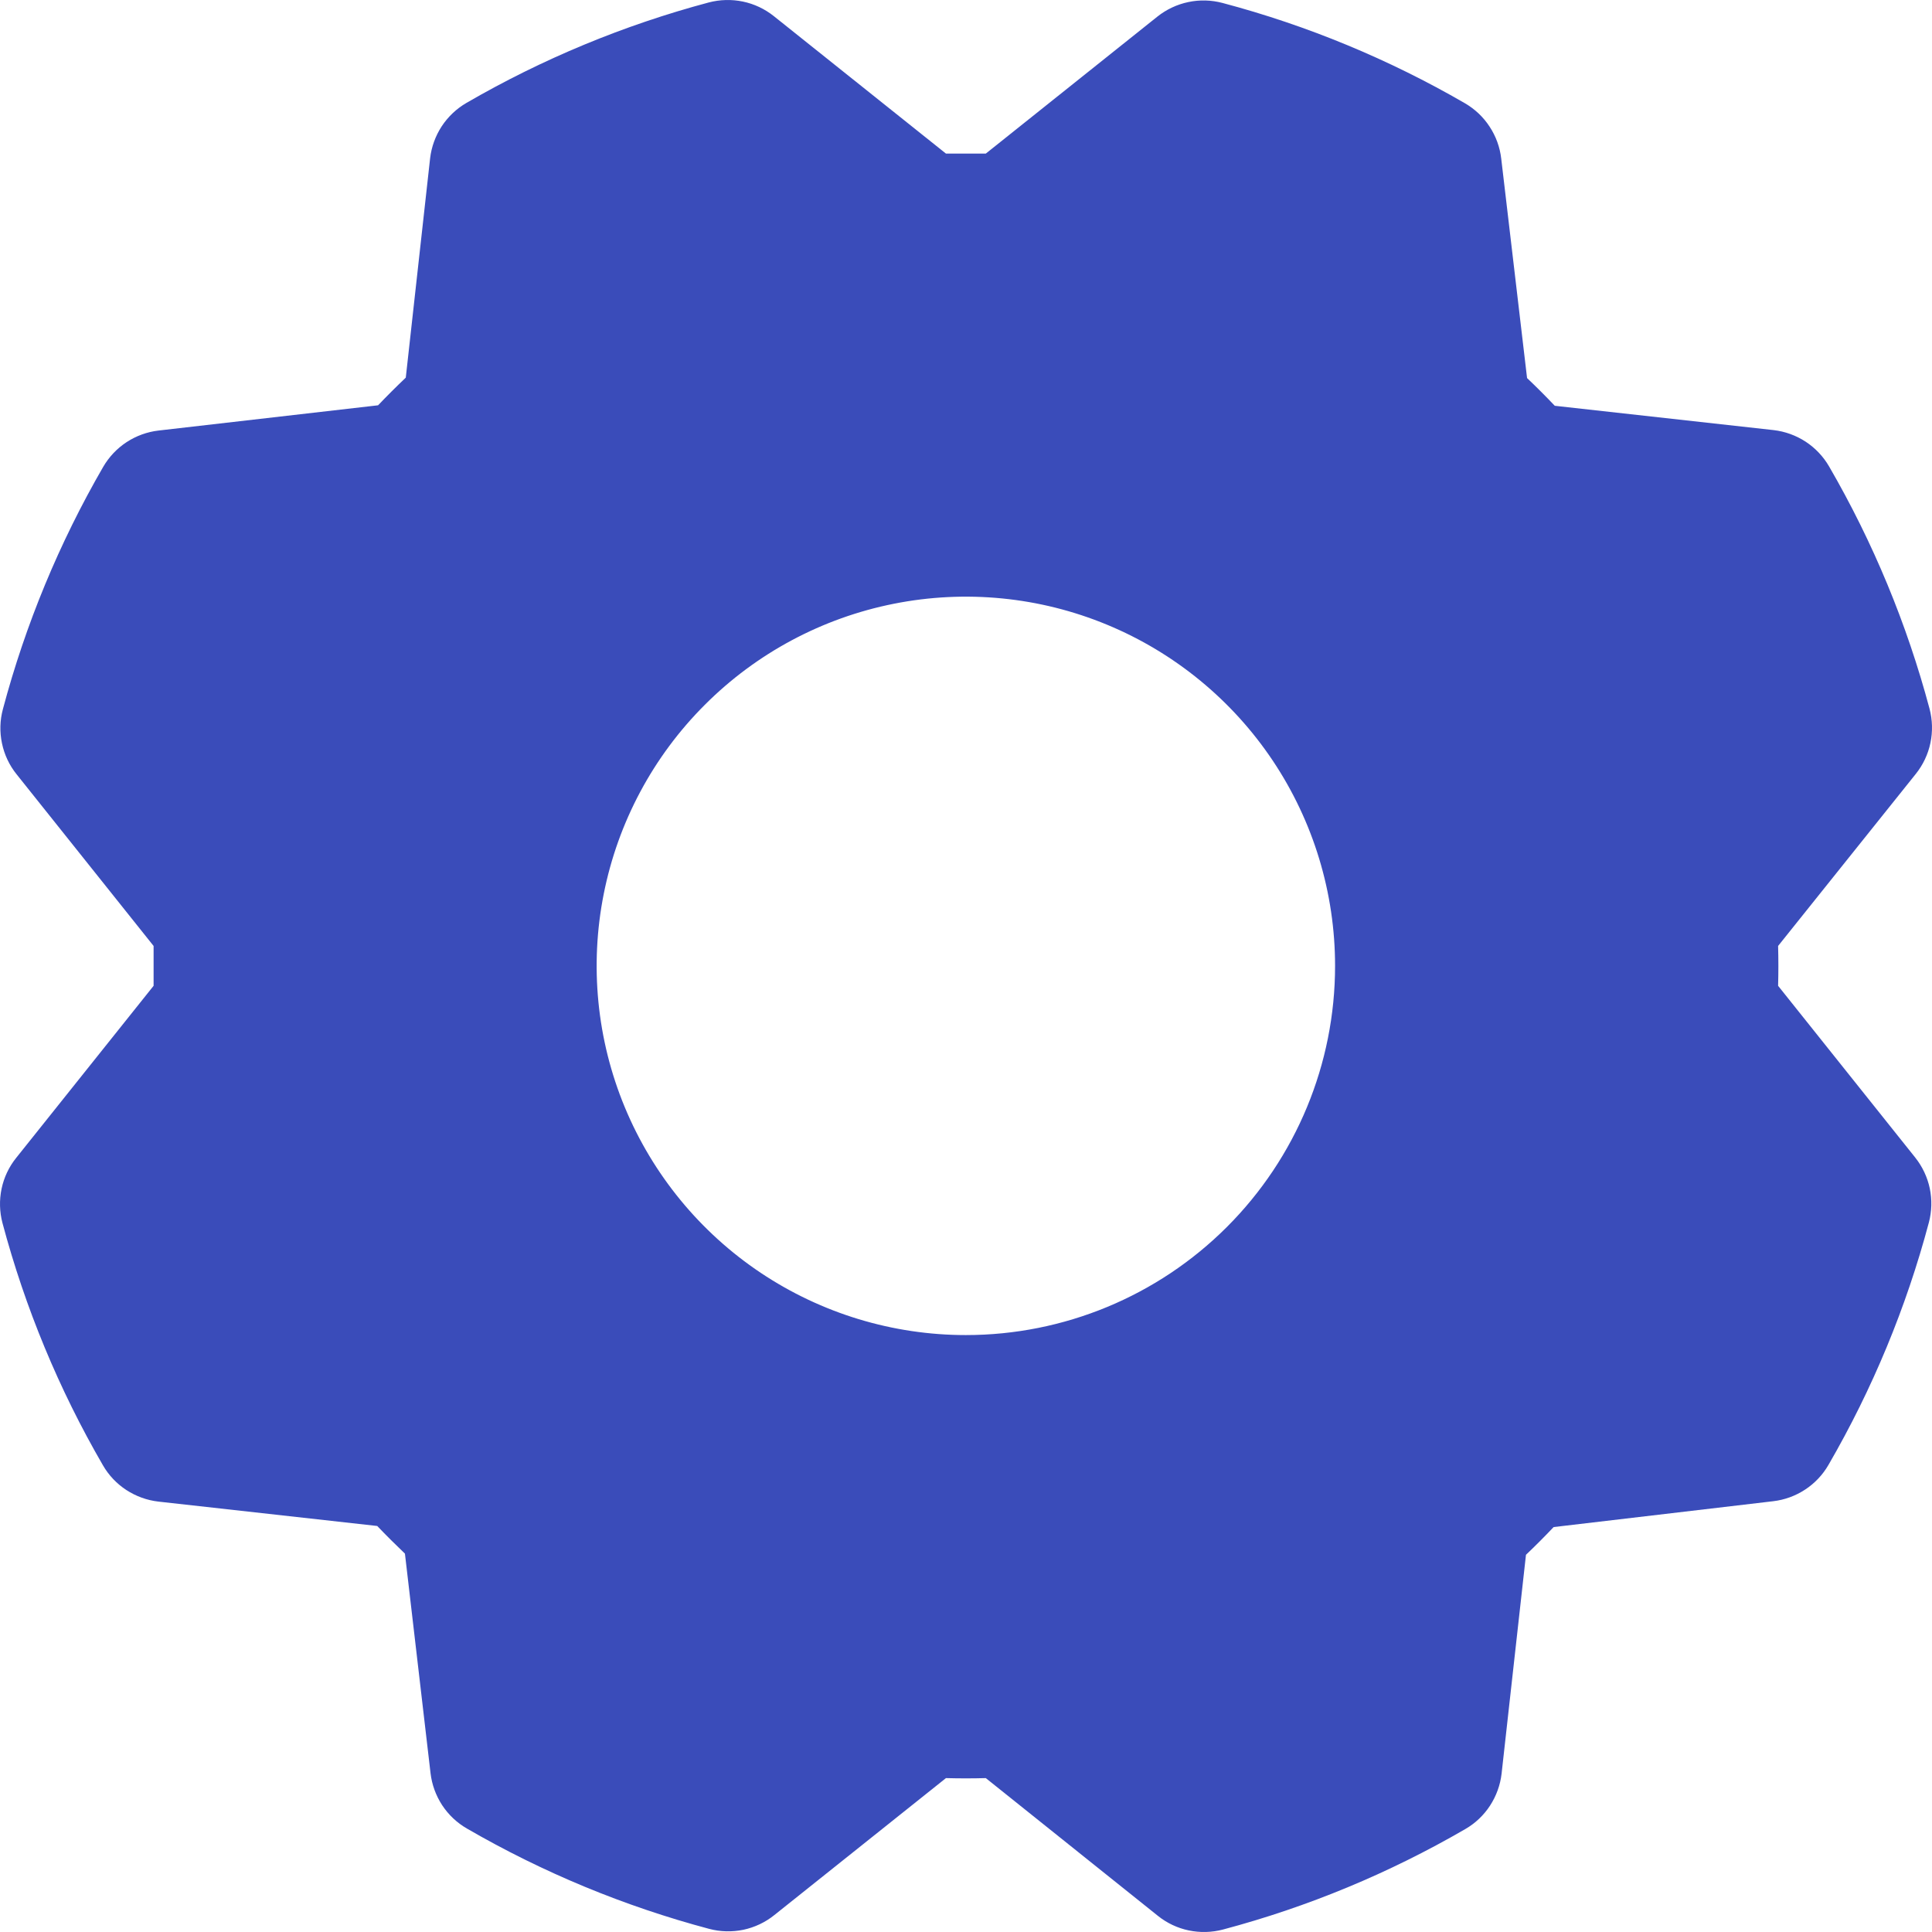
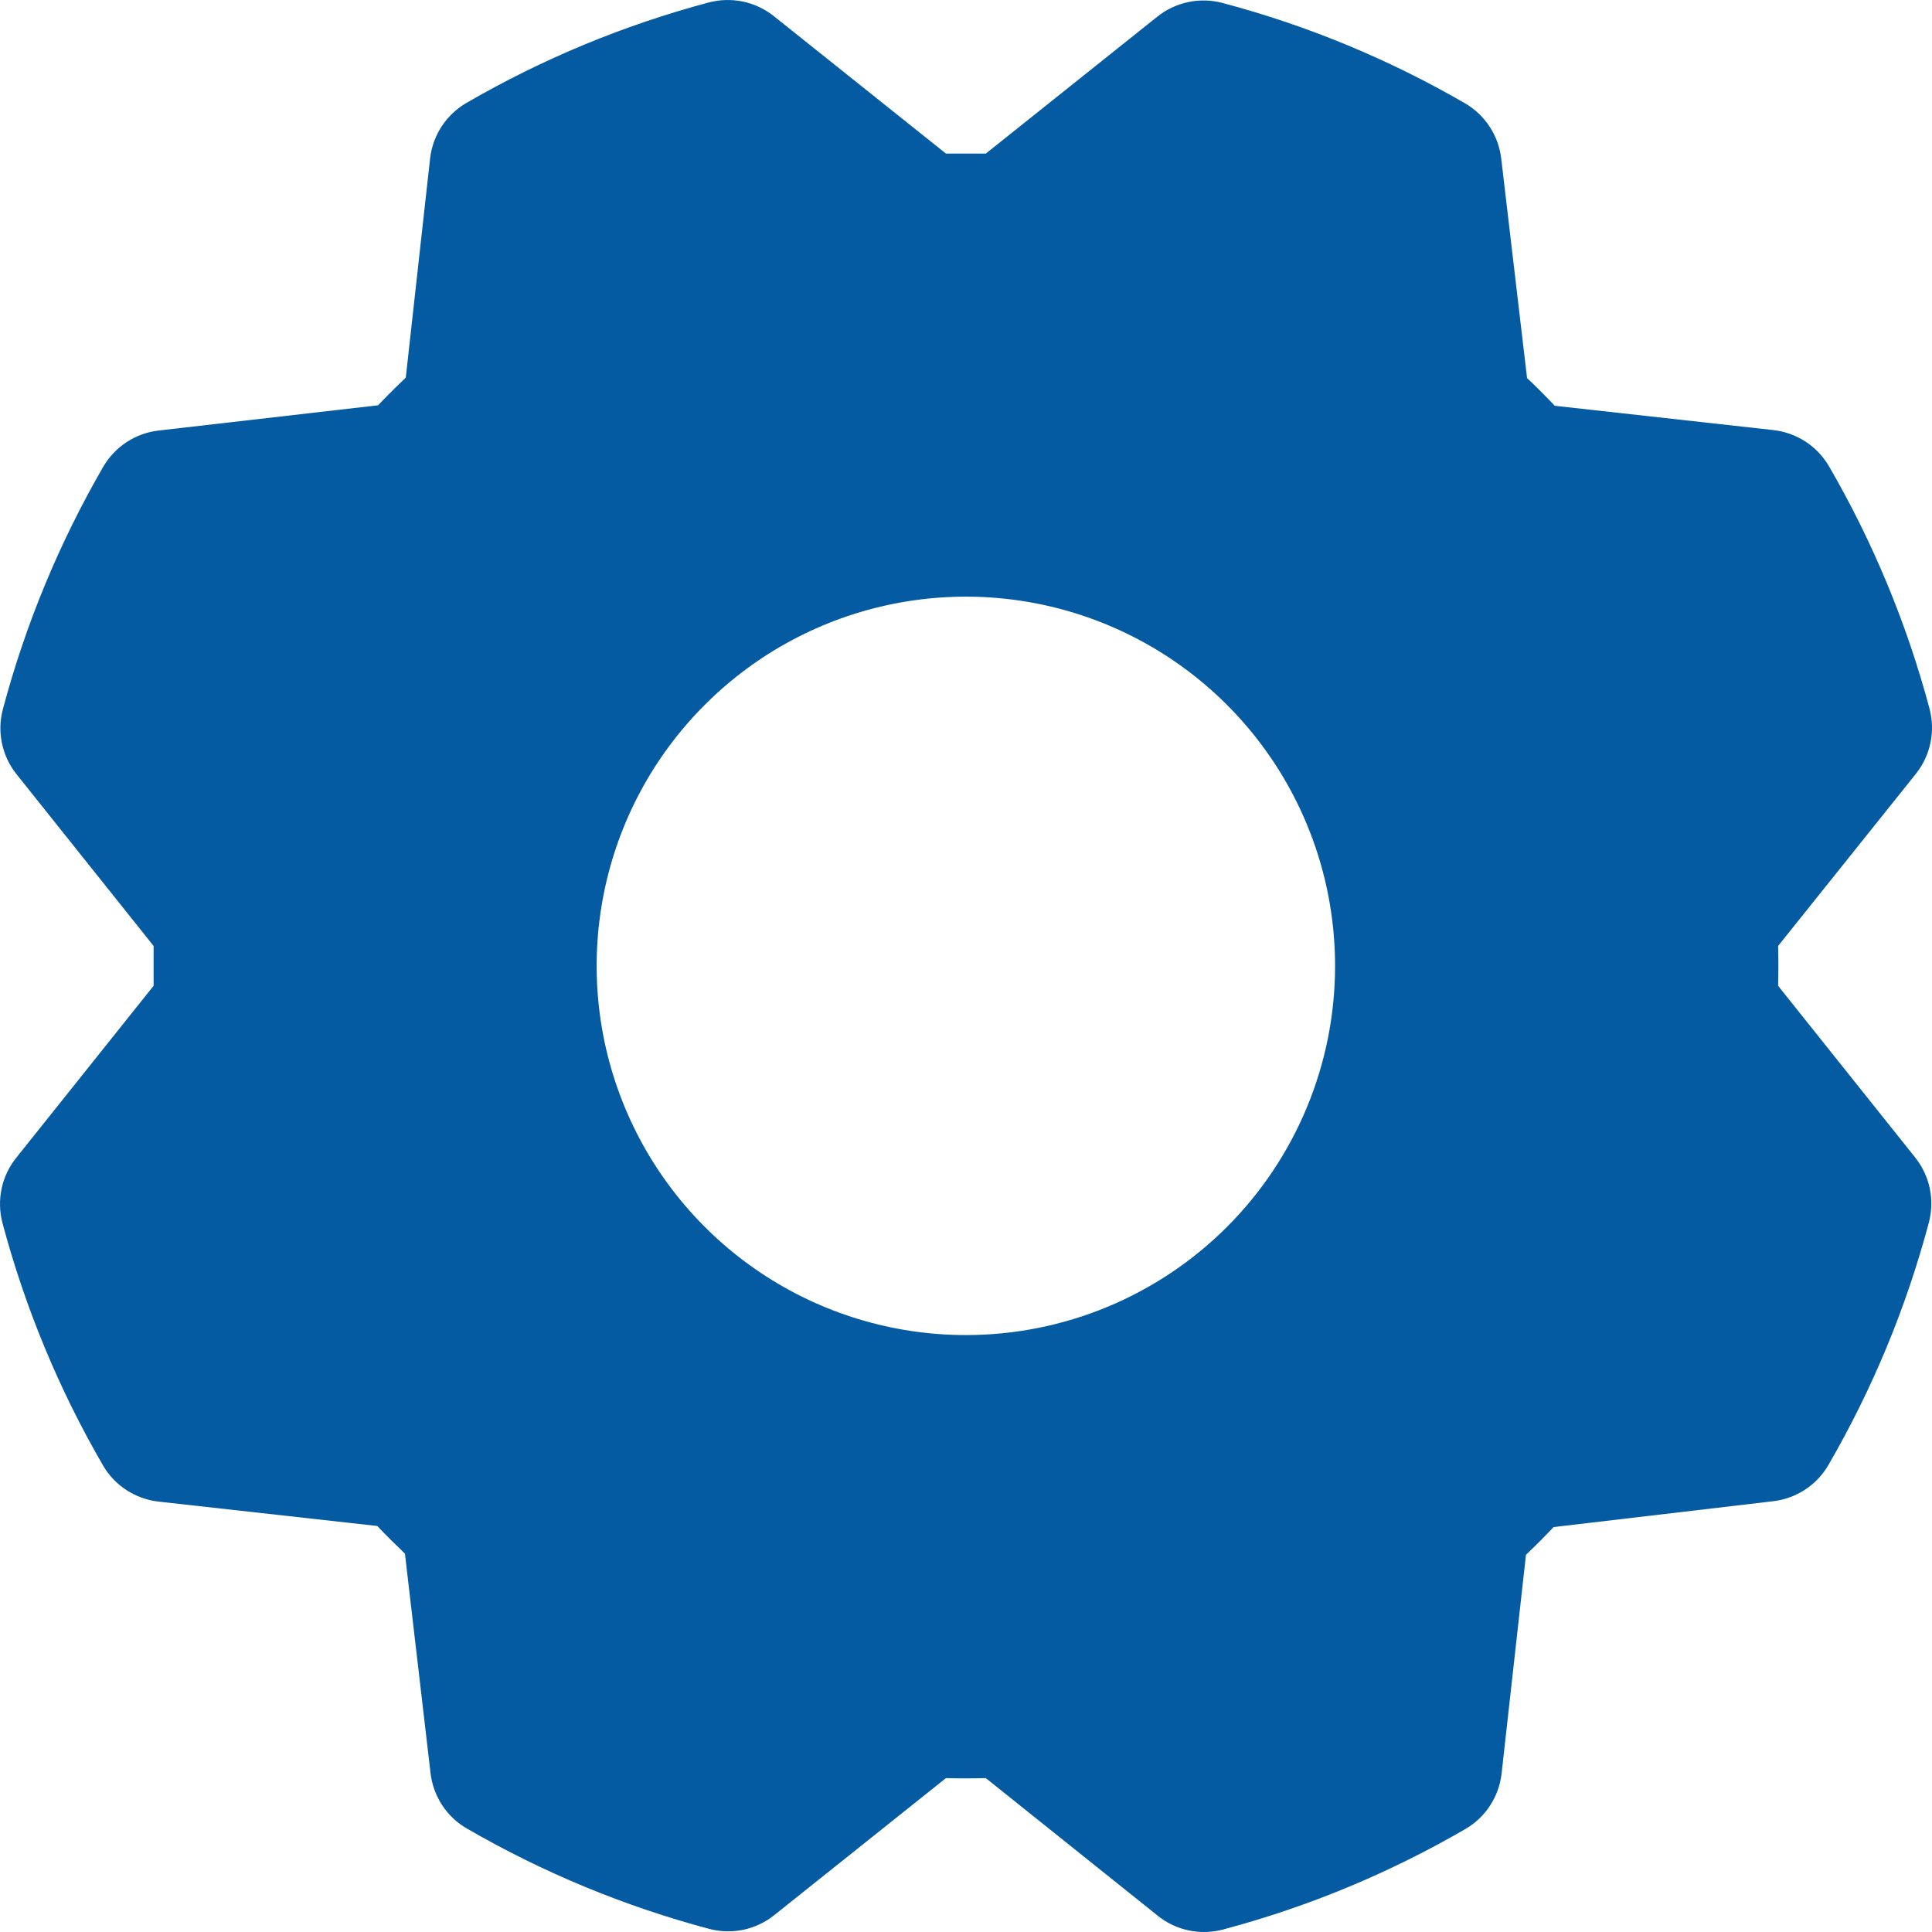
<svg xmlns="http://www.w3.org/2000/svg" width="32" height="32" viewBox="0 0 32 32" fill="none">
-   <path d="M29.451 16.328C29.457 16.108 29.457 15.888 29.451 15.668L31.732 12.818C31.852 12.668 31.935 12.492 31.974 12.305C32.013 12.118 32.008 11.924 31.959 11.738C31.584 10.333 31.025 8.984 30.295 7.725C30.2 7.561 30.067 7.421 29.908 7.316C29.748 7.212 29.567 7.146 29.378 7.124L25.752 6.721C25.601 6.562 25.448 6.409 25.293 6.262L24.865 2.627C24.843 2.437 24.777 2.256 24.672 2.097C24.568 1.937 24.427 1.805 24.262 1.709C23.004 0.981 21.655 0.422 20.249 0.049C20.064 -0 19.87 -0.006 19.683 0.034C19.495 0.073 19.32 0.156 19.17 0.275L16.328 2.544C16.108 2.544 15.888 2.544 15.668 2.544L12.818 0.268C12.668 0.148 12.492 0.065 12.305 0.026C12.118 -0.013 11.924 -0.008 11.738 0.041C10.333 0.416 8.984 0.975 7.725 1.705C7.561 1.8 7.421 1.933 7.316 2.092C7.212 2.252 7.146 2.433 7.124 2.622L6.721 6.255C6.562 6.406 6.409 6.559 6.262 6.713L2.627 7.131C2.437 7.153 2.256 7.219 2.097 7.323C1.937 7.428 1.805 7.568 1.709 7.733C0.981 8.991 0.422 10.341 0.048 11.746C-0.002 11.931 -0.007 12.125 0.033 12.313C0.072 12.5 0.155 12.676 0.275 12.825L2.544 15.668C2.544 15.888 2.544 16.108 2.544 16.328L0.268 19.178C0.148 19.327 0.065 19.503 0.026 19.69C-0.013 19.878 -0.008 20.072 0.041 20.257C0.416 21.662 0.975 23.012 1.705 24.27C1.8 24.435 1.933 24.575 2.092 24.679C2.252 24.783 2.433 24.849 2.622 24.871L6.248 25.275C6.4 25.434 6.553 25.586 6.707 25.733L7.131 29.369C7.153 29.558 7.219 29.739 7.323 29.899C7.428 30.058 7.568 30.191 7.733 30.286C8.991 31.015 10.341 31.574 11.746 31.948C11.931 31.997 12.125 32.002 12.313 31.963C12.5 31.923 12.676 31.84 12.825 31.72L15.668 29.451C15.888 29.457 16.108 29.457 16.328 29.451L19.178 31.732C19.327 31.852 19.503 31.935 19.69 31.974C19.878 32.013 20.072 32.008 20.257 31.959C21.663 31.585 23.012 31.025 24.27 30.295C24.435 30.2 24.575 30.067 24.679 29.908C24.783 29.748 24.849 29.567 24.871 29.378L25.275 25.752C25.434 25.601 25.586 25.448 25.733 25.293L29.369 24.865C29.558 24.843 29.739 24.777 29.899 24.672C30.058 24.568 30.191 24.427 30.286 24.262C31.015 23.004 31.574 21.655 31.948 20.249C31.997 20.064 32.002 19.87 31.963 19.683C31.923 19.495 31.84 19.32 31.72 19.17L29.451 16.328ZM15.998 22.113C14.788 22.113 13.606 21.754 12.6 21.082C11.595 20.41 10.811 19.455 10.348 18.338C9.885 17.221 9.764 15.991 10 14.805C10.236 13.618 10.818 12.529 11.674 11.674C12.529 10.818 13.618 10.236 14.805 10C15.991 9.764 17.221 9.885 18.338 10.348C19.455 10.811 20.41 11.595 21.082 12.6C21.754 13.606 22.113 14.788 22.113 15.998C22.113 17.62 21.469 19.175 20.322 20.322C19.175 21.469 17.62 22.113 15.998 22.113Z" fill="#3A4CBA" />
+   <path d="M29.451 16.328C29.457 16.108 29.457 15.888 29.451 15.668L31.732 12.818C31.852 12.668 31.935 12.492 31.974 12.305C32.013 12.118 32.008 11.924 31.959 11.738C31.584 10.333 31.025 8.984 30.295 7.725C30.2 7.561 30.067 7.421 29.908 7.316C29.748 7.212 29.567 7.146 29.378 7.124L25.752 6.721C25.601 6.562 25.448 6.409 25.293 6.262L24.865 2.627C24.843 2.437 24.777 2.256 24.672 2.097C24.568 1.937 24.427 1.805 24.262 1.709C23.004 0.981 21.655 0.422 20.249 0.049C20.064 -0 19.87 -0.006 19.683 0.034C19.495 0.073 19.32 0.156 19.17 0.275L16.328 2.544C16.108 2.544 15.888 2.544 15.668 2.544L12.818 0.268C12.668 0.148 12.492 0.065 12.305 0.026C12.118 -0.013 11.924 -0.008 11.738 0.041C10.333 0.416 8.984 0.975 7.725 1.705C7.561 1.8 7.421 1.933 7.316 2.092C7.212 2.252 7.146 2.433 7.124 2.622L6.721 6.255C6.562 6.406 6.409 6.559 6.262 6.713L2.627 7.131C2.437 7.153 2.256 7.219 2.097 7.323C1.937 7.428 1.805 7.568 1.709 7.733C0.981 8.991 0.422 10.341 0.048 11.746C-0.002 11.931 -0.007 12.125 0.033 12.313C0.072 12.5 0.155 12.676 0.275 12.825L2.544 15.668C2.544 15.888 2.544 16.108 2.544 16.328L0.268 19.178C0.148 19.327 0.065 19.503 0.026 19.69C-0.013 19.878 -0.008 20.072 0.041 20.257C0.416 21.662 0.975 23.012 1.705 24.27C1.8 24.435 1.933 24.575 2.092 24.679C2.252 24.783 2.433 24.849 2.622 24.871L6.248 25.275C6.4 25.434 6.553 25.586 6.707 25.733L7.131 29.369C7.153 29.558 7.219 29.739 7.323 29.899C7.428 30.058 7.568 30.191 7.733 30.286C8.991 31.015 10.341 31.574 11.746 31.948C11.931 31.997 12.125 32.002 12.313 31.963C12.5 31.923 12.676 31.84 12.825 31.72L15.668 29.451C15.888 29.457 16.108 29.457 16.328 29.451L19.178 31.732C19.327 31.852 19.503 31.935 19.69 31.974C19.878 32.013 20.072 32.008 20.257 31.959C21.663 31.585 23.012 31.025 24.27 30.295C24.435 30.2 24.575 30.067 24.679 29.908C24.783 29.748 24.849 29.567 24.871 29.378L25.275 25.752C25.434 25.601 25.586 25.448 25.733 25.293L29.369 24.865C29.558 24.843 29.739 24.777 29.899 24.672C30.058 24.568 30.191 24.427 30.286 24.262C31.015 23.004 31.574 21.655 31.948 20.249C31.997 20.064 32.002 19.87 31.963 19.683C31.923 19.495 31.84 19.32 31.72 19.17L29.451 16.328ZM15.998 22.113C14.788 22.113 13.606 21.754 12.6 21.082C11.595 20.41 10.811 19.455 10.348 18.338C9.885 17.221 9.764 15.991 10 14.805C10.236 13.618 10.818 12.529 11.674 11.674C12.529 10.818 13.618 10.236 14.805 10C15.991 9.764 17.221 9.885 18.338 10.348C19.455 10.811 20.41 11.595 21.082 12.6C21.754 13.606 22.113 14.788 22.113 15.998C22.113 17.62 21.469 19.175 20.322 20.322C19.175 21.469 17.62 22.113 15.998 22.113Z" fill="#045BA2" />
</svg>
